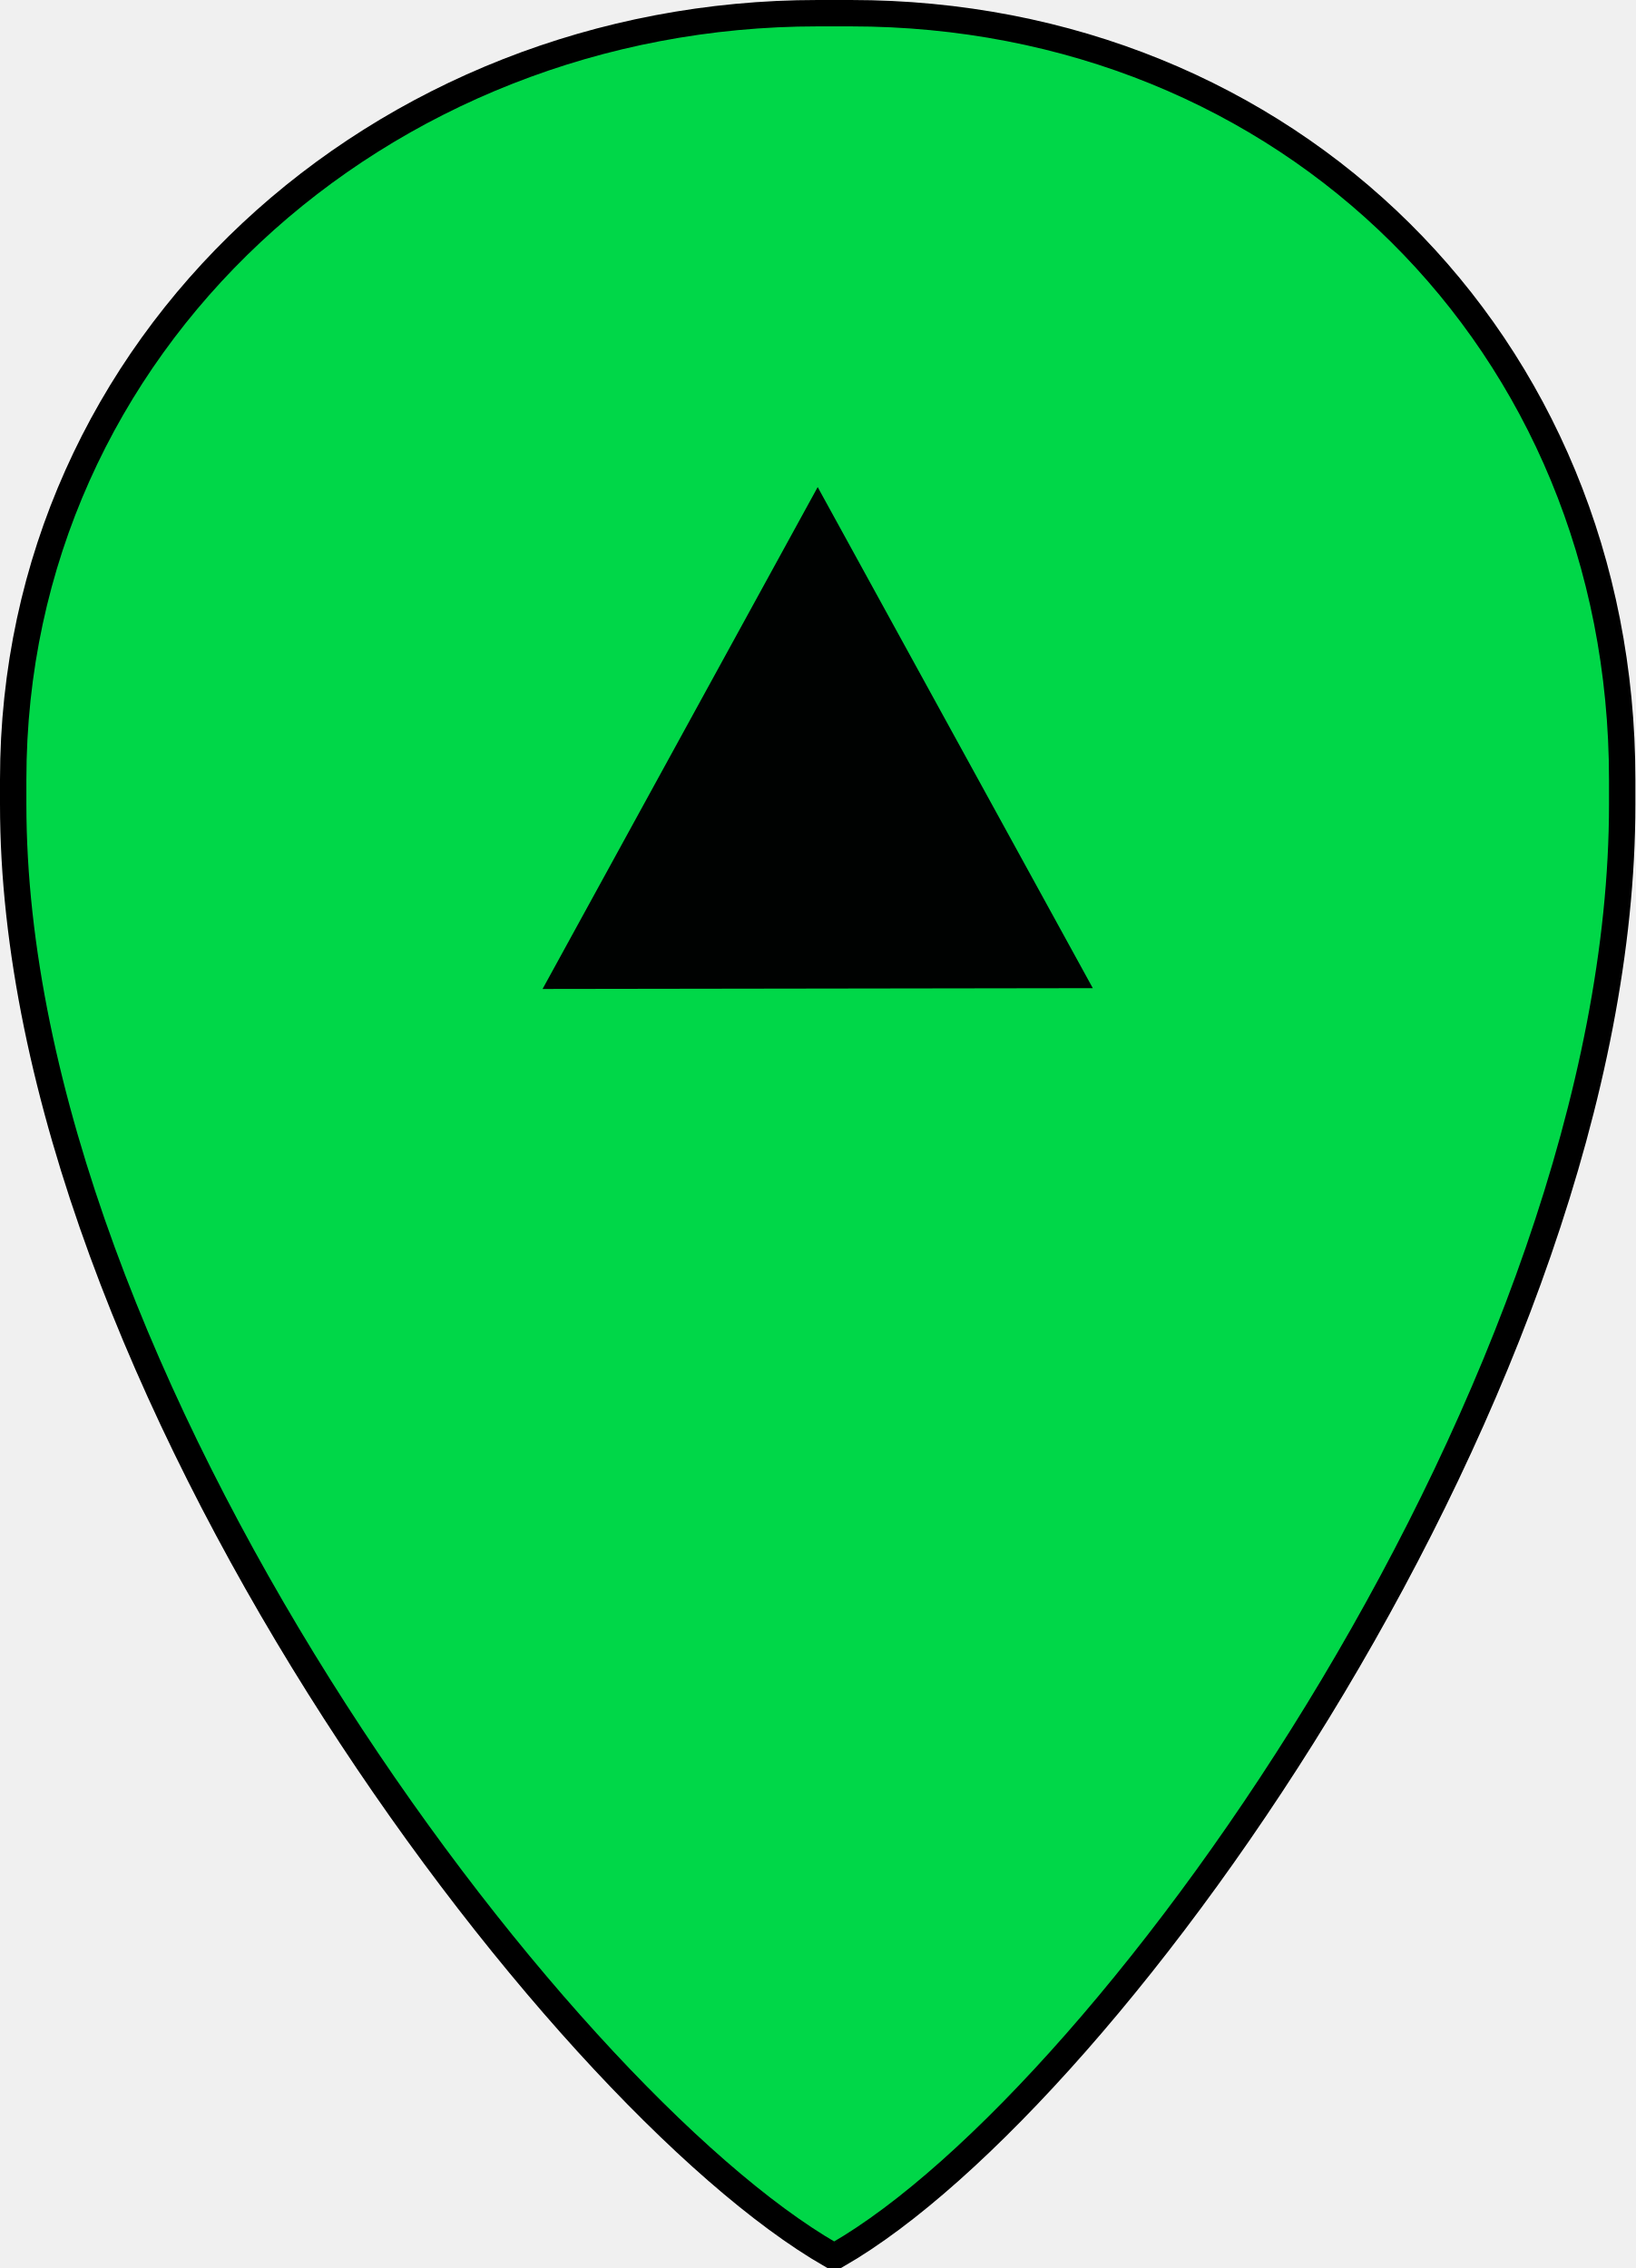
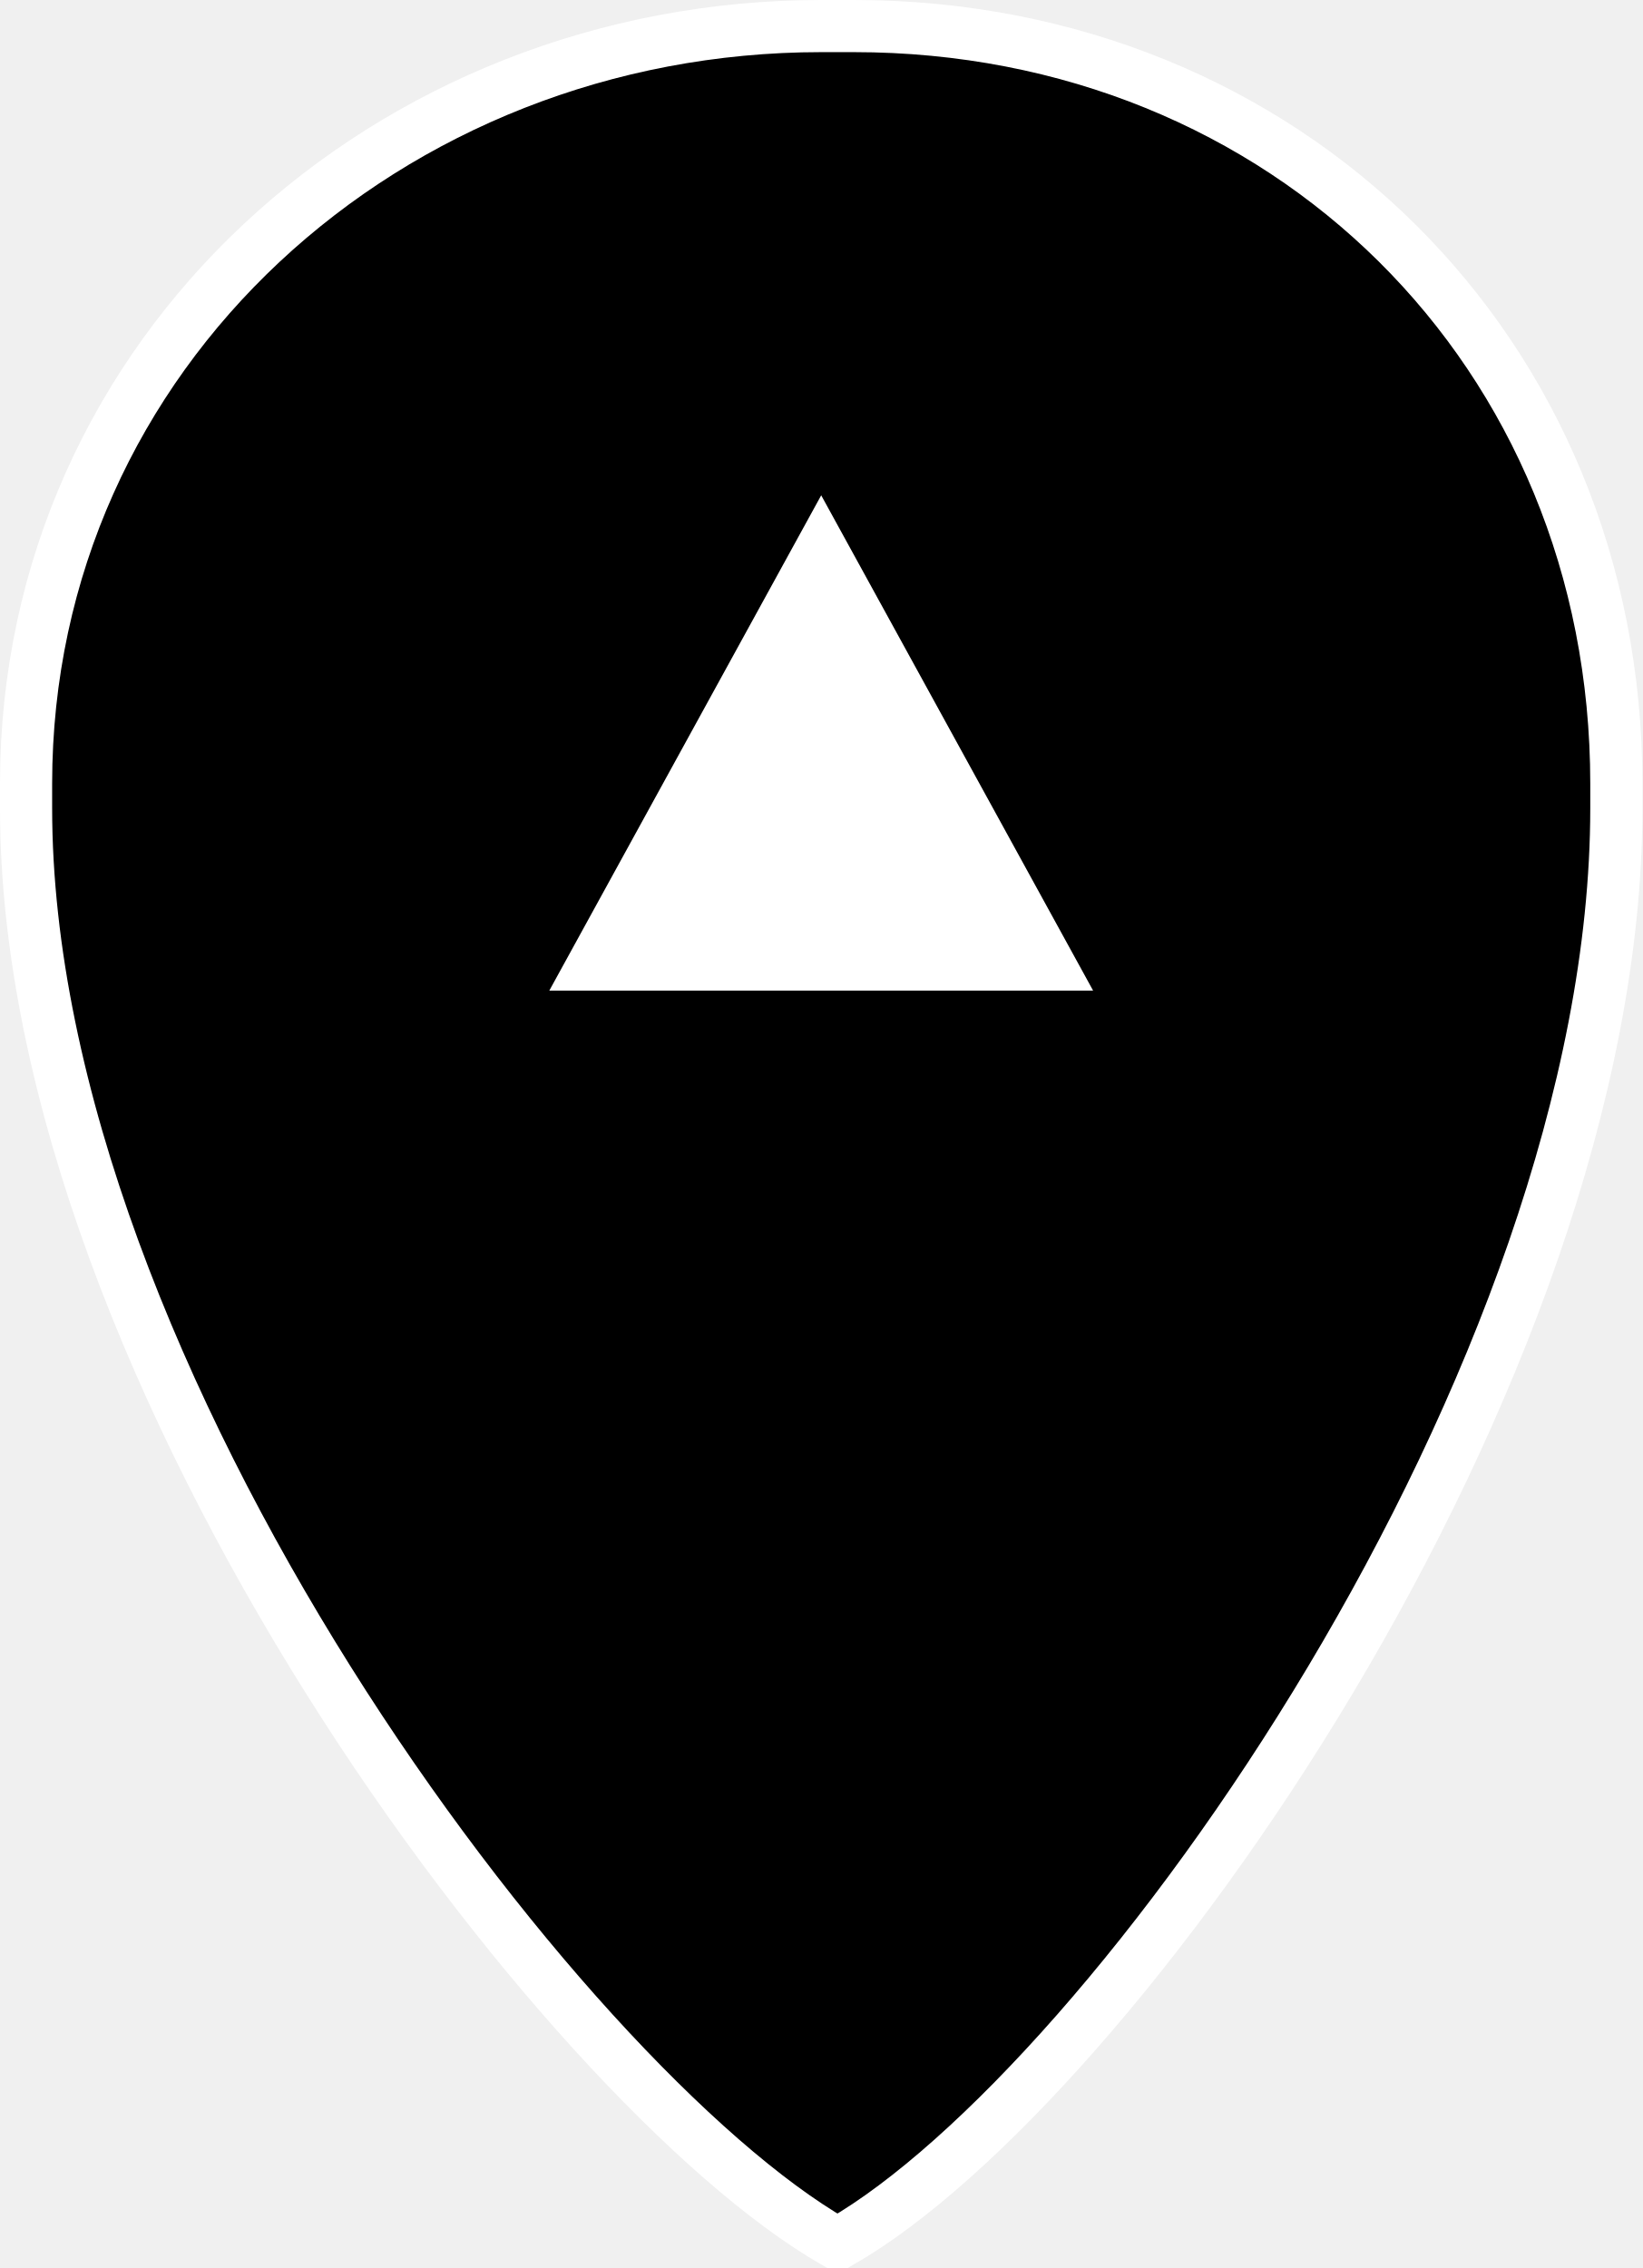
- <svg xmlns="http://www.w3.org/2000/svg" id="Layer_1" data-name="Layer 1" viewBox="0 0 62 86">
+ <svg xmlns="http://www.w3.org/2000/svg" id="Layer_1" data-name="Layer 1" viewBox="0 0 63 87">
  <defs>
-     <style>.cls-1,.cls-2{fill:#00d748;}.cls-1{stroke:#000;stroke-miterlimit:10;}.cls-3{fill:#000201;}</style>
+     <style>.cls-1{stroke:#fff;stroke-miterlimit:10;stroke-width:2px;}.cls-2{fill:#fff;}</style>
  </defs>
-   <path class="cls-1" d="M32.25.5C48.82.5,61.5,13,61.5,29.56v.94c0,21.83-19.32,49-29.75,55H31.5c-10.43-6-31-33.17-31-55v-.94C.5,13,14.43.5,31,.5Z" />
-   <path class="cls-2" d="M32.19,2.5c15.74,0,27.31,12,27.31,27.73v.9c0,20.74-17.88,46.38-27.79,52.38h-.24c-9.91-6-29-31.63-29-52.37v-.9C2.5,14.49,15.26,2.5,31,2.5Z" />
-   <path class="cls-3" d="M20.57,37.5,31,18.47l10.43,19Z" />
+   <path class="cls-1" d="M32.75,1C49.32,1,62,13.5,62,30.06V31c0,21.83-19.32,49-29.75,55H32C21.57,80,1,52.83,1,31v-.94C1,13.5,14.93,1,31.5,1Z" />
+   <path d="M32.69,3C48.43,3,60,15,60,30.73v.9C60,52.37,42.12,78,32.21,84H32C22.06,78,3,52.38,3,31.64v-.9C3,15,15.76,3,31.5,3Z" />
+   <path class="cls-2" d="M21.07,38,31.5,19,41.93,38Z" />
</svg>
